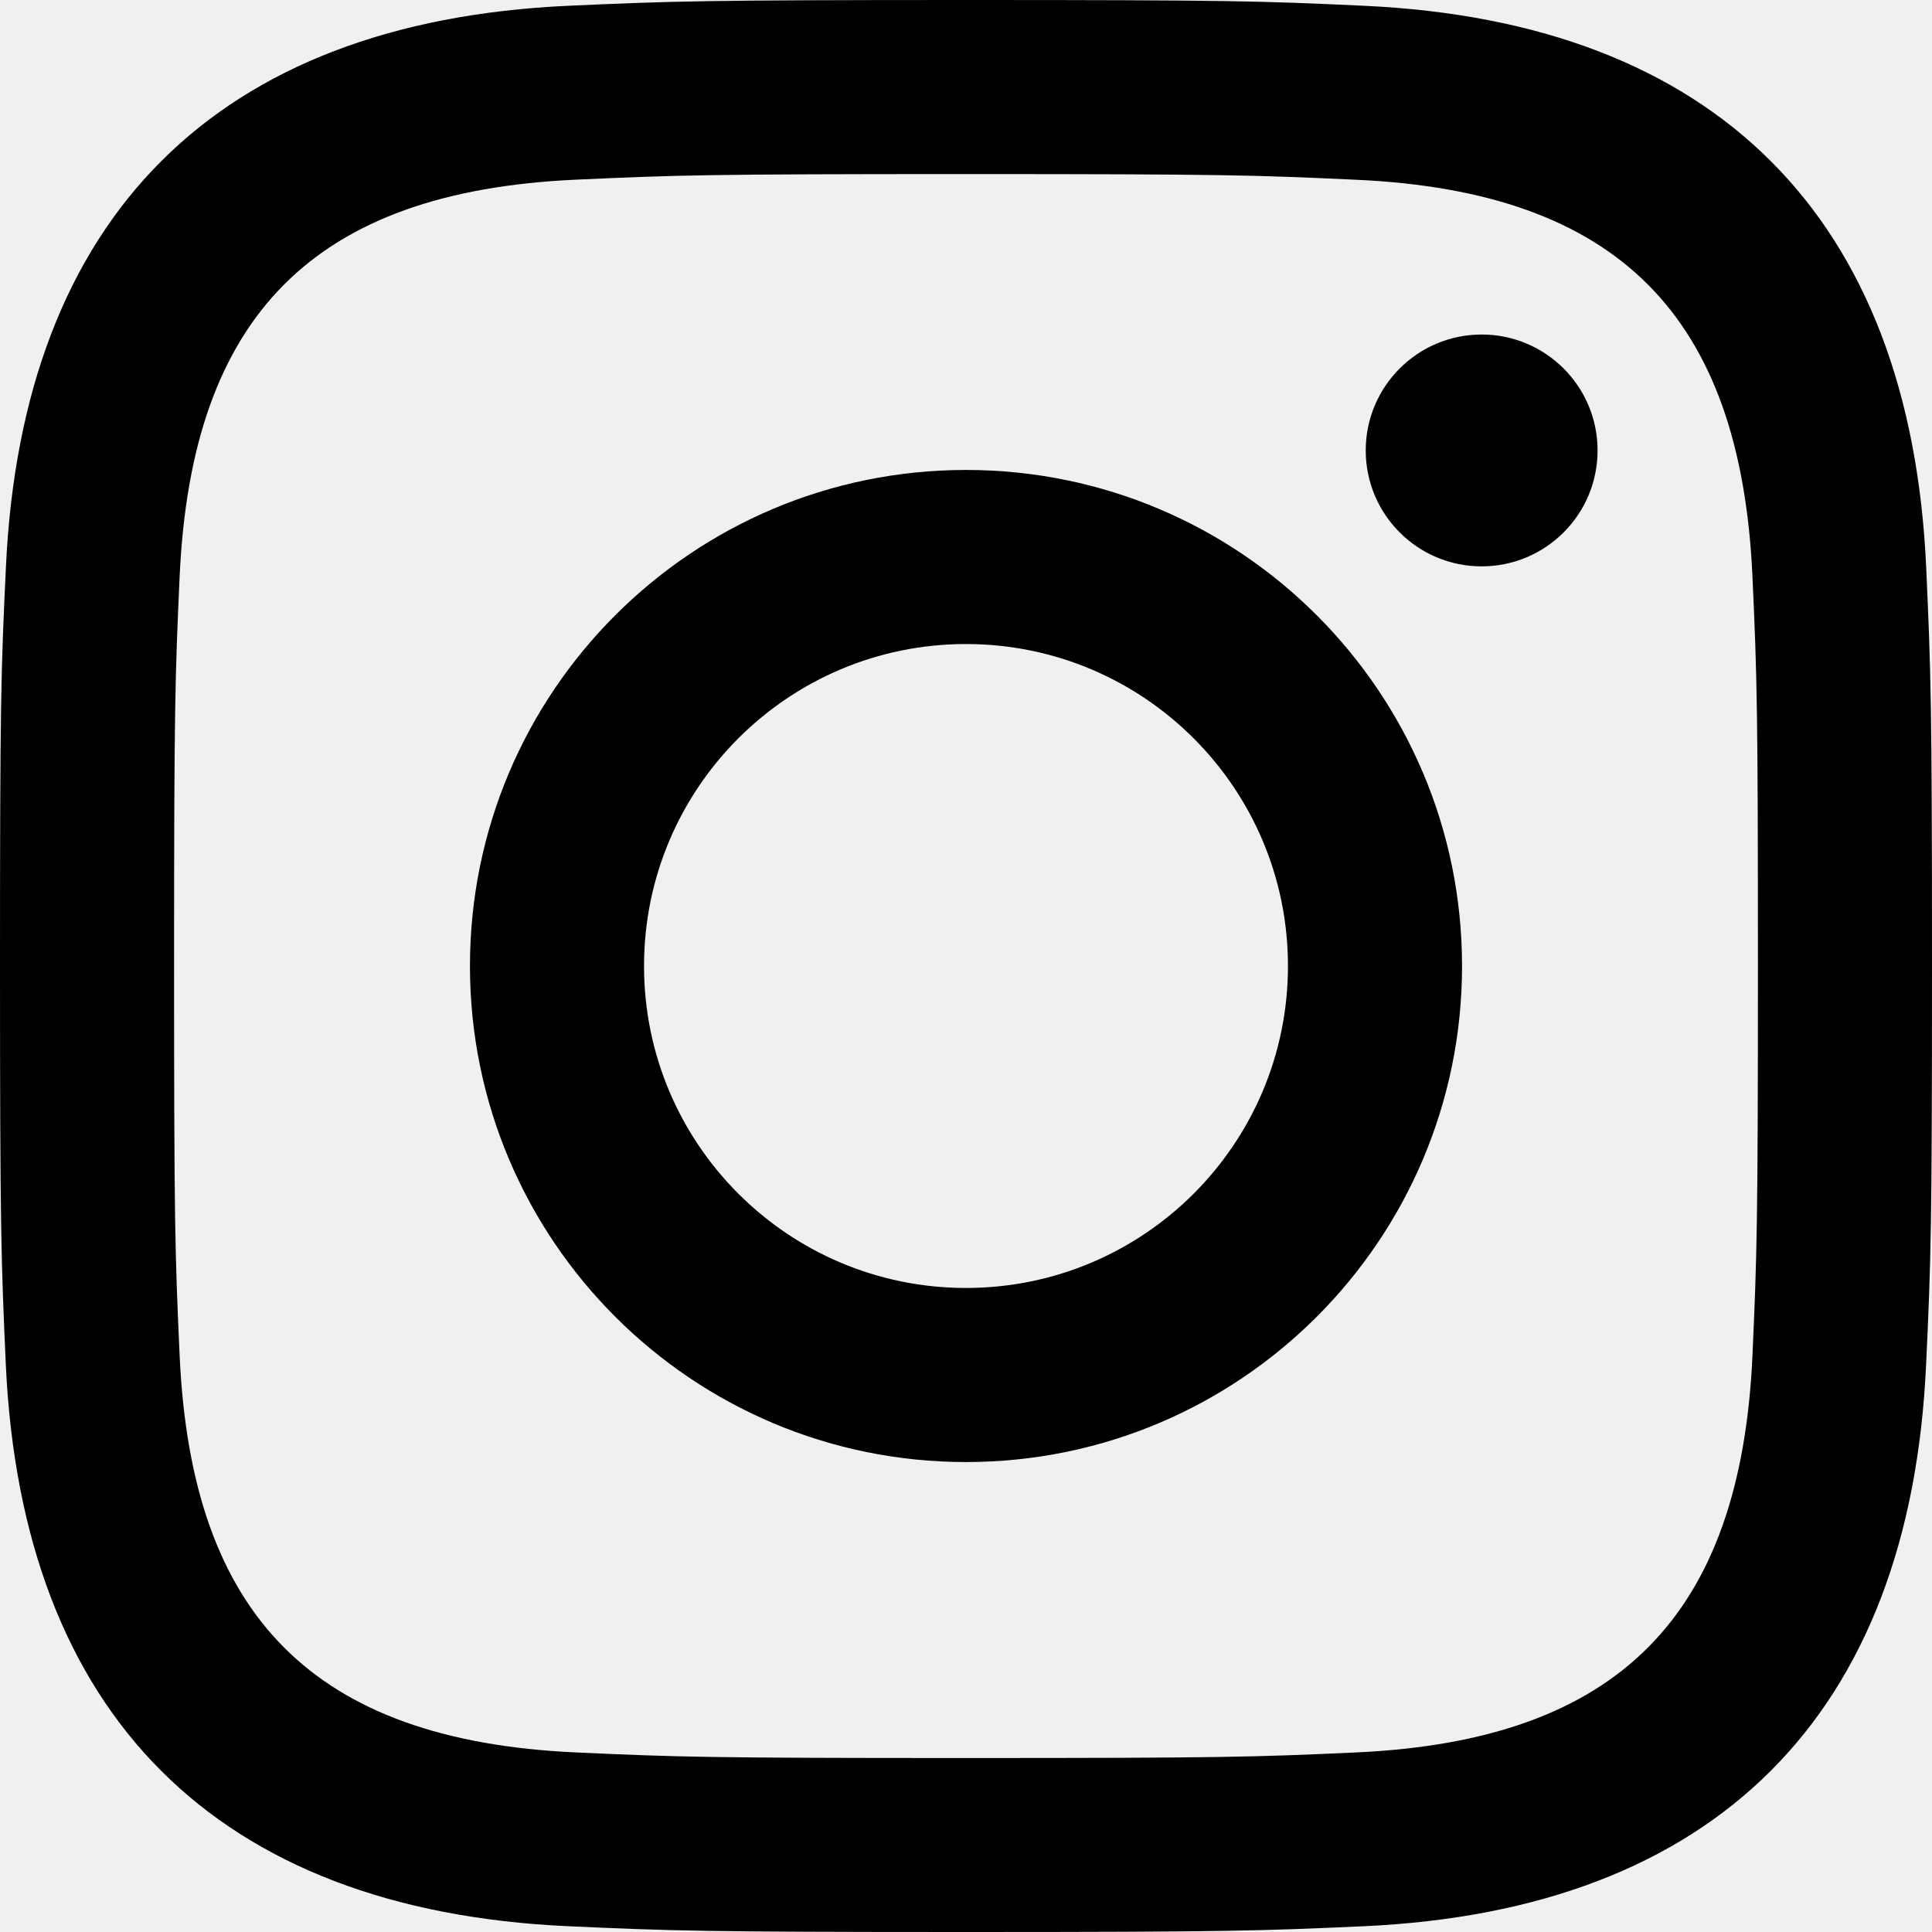
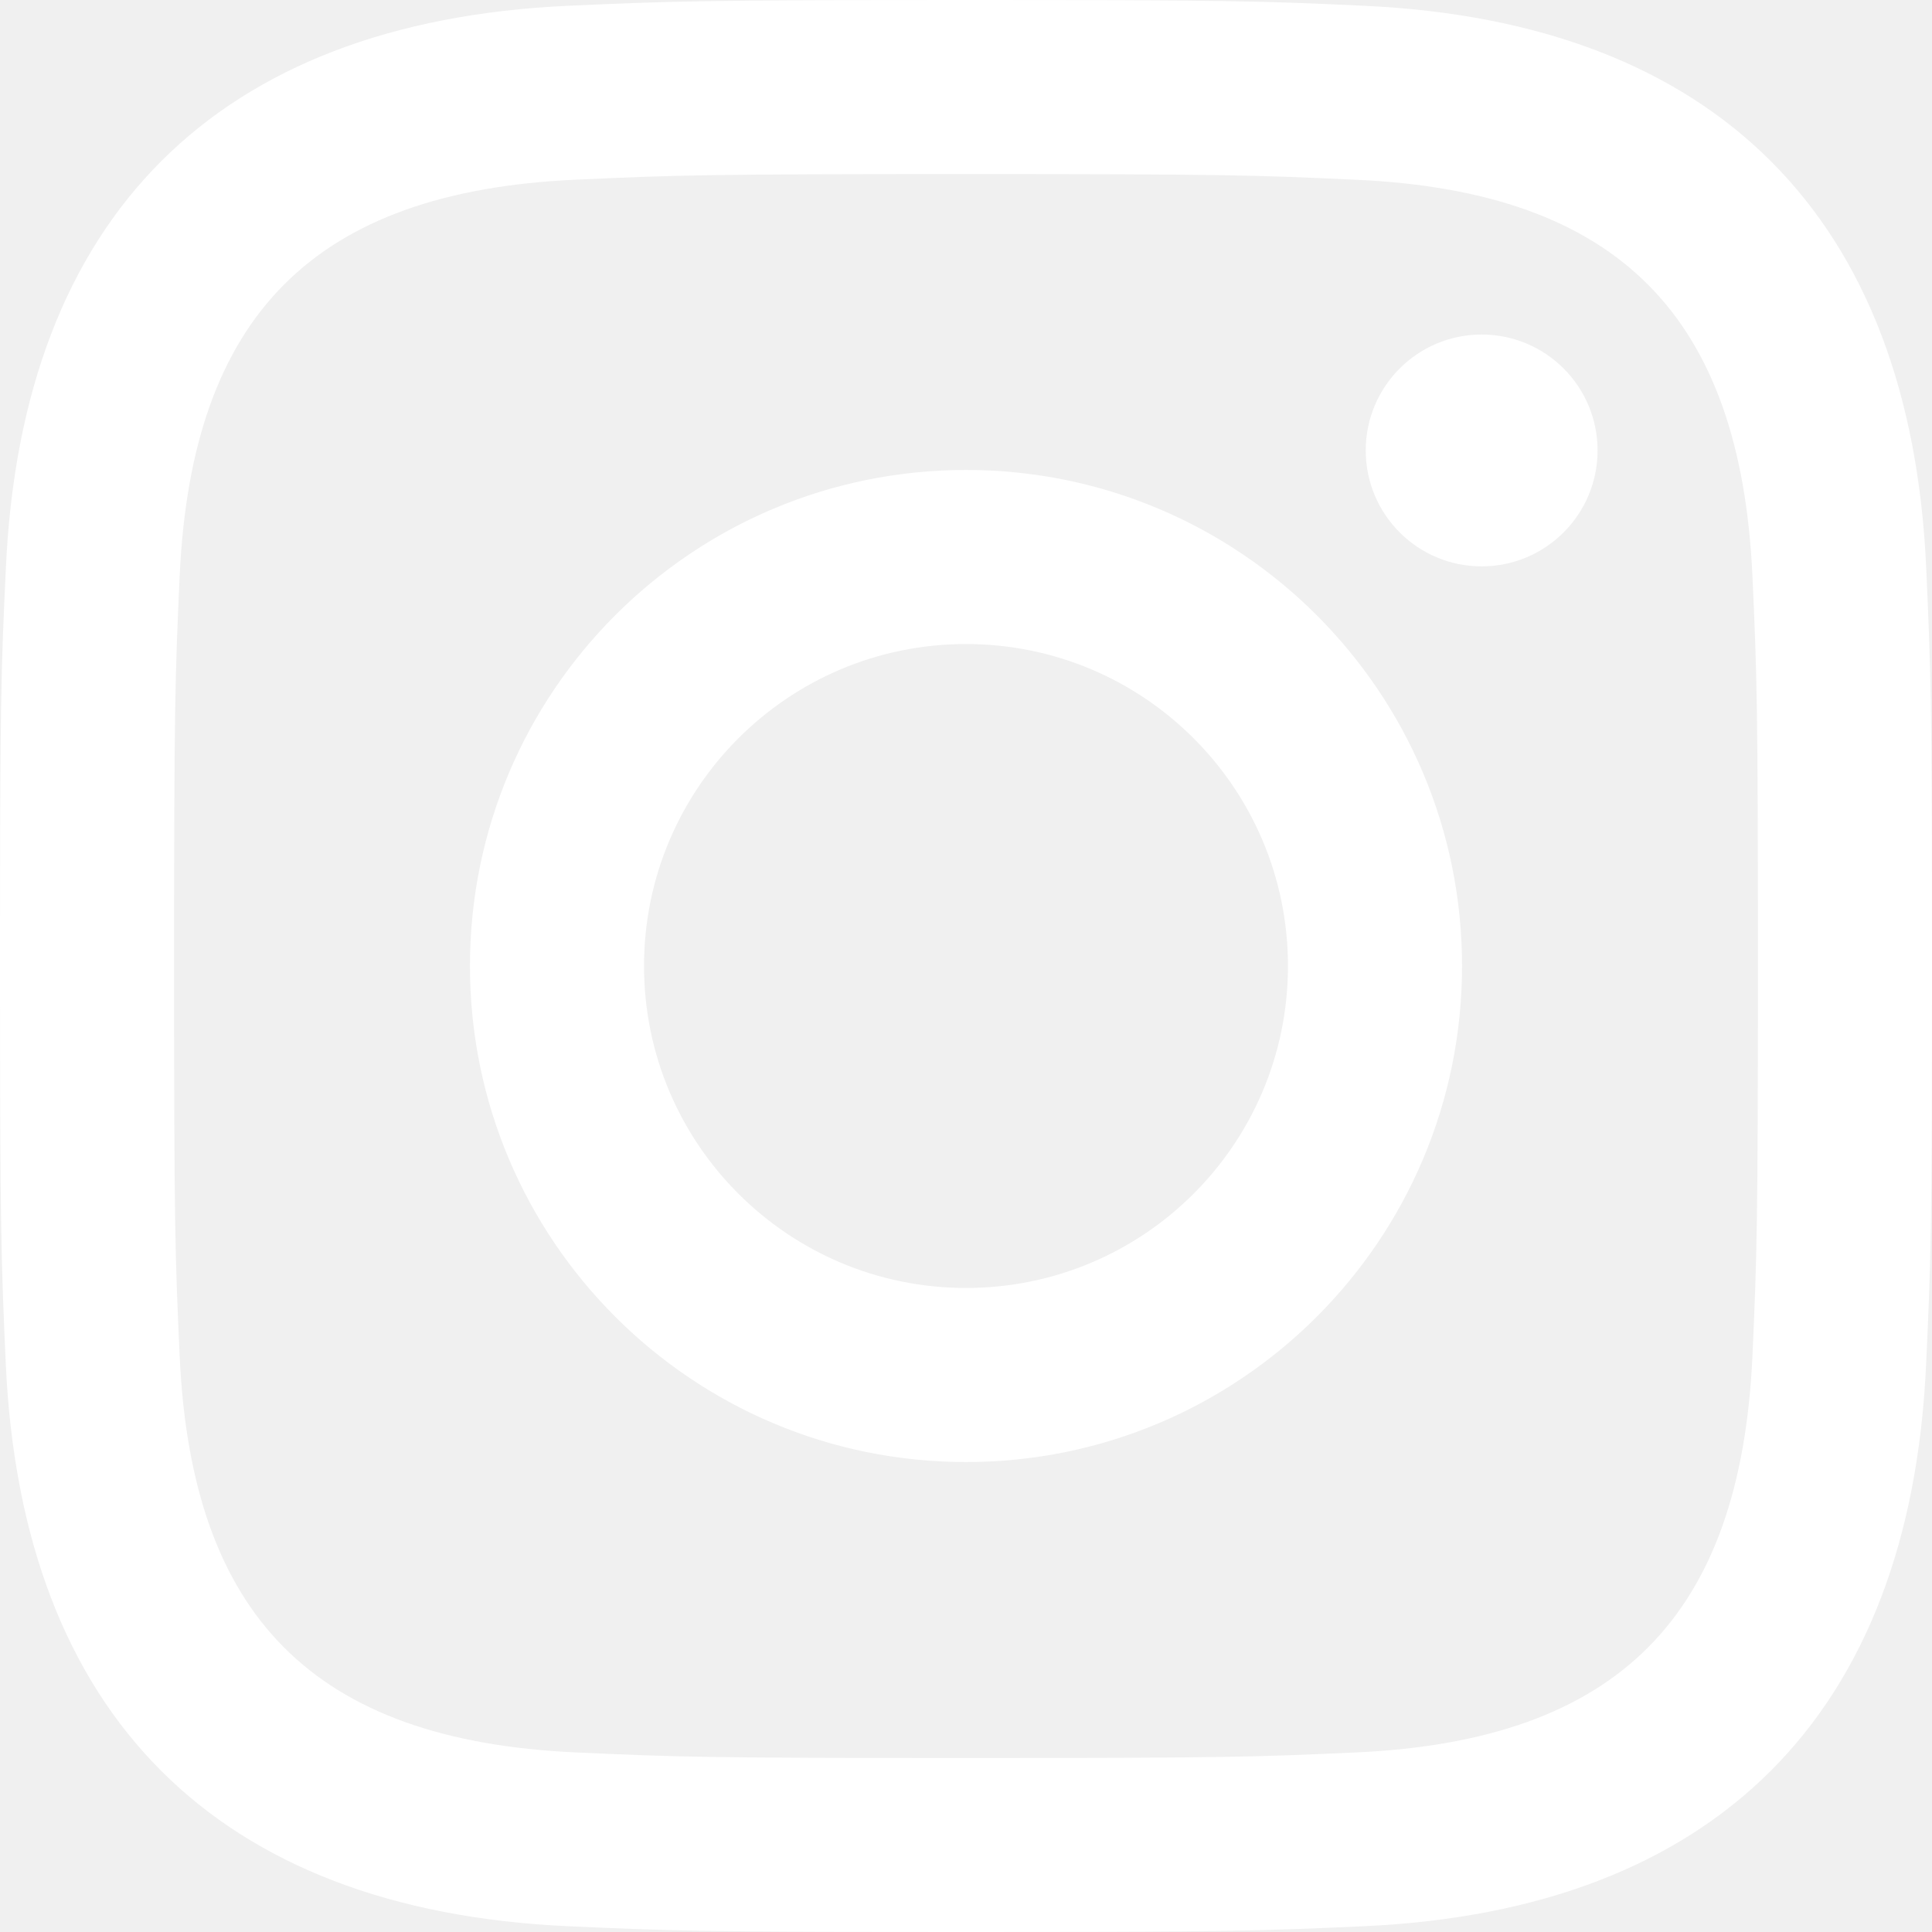
<svg xmlns="http://www.w3.org/2000/svg" width="20" height="20">
-   <path d="M10 1.802c2.67 0 2.987.01 4.042.059 2.71.123 3.975 1.409 4.099 4.099.048 1.054.057 1.37.057 4.04 0 2.672-.01 2.988-.057 4.042-.124 2.687-1.387 3.975-4.1 4.099-1.054.048-1.37.058-4.041.058-2.67 0-2.987-.01-4.04-.058-2.718-.124-3.977-1.416-4.1-4.1-.048-1.054-.058-1.37-.058-4.041 0-2.67.01-2.986.058-4.04.124-2.69 1.387-3.977 4.1-4.1 1.054-.048 1.37-.058 4.04-.058ZM10 0C7.284 0 6.944.012 5.877.06 2.246.227.227 2.242.061 5.877.01 6.944 0 7.284 0 10s.012 3.057.06 4.123c.167 3.632 2.182 5.65 5.817 5.817 1.067.048 1.407.06 4.123.06s3.057-.012 4.123-.06c3.629-.167 5.652-2.182 5.816-5.817.05-1.066.061-1.407.061-4.123s-.012-3.056-.06-4.122C19.777 2.249 17.76.228 14.124.06 13.057.01 12.716 0 10 0Zm0 4.865a5.135 5.135 0 1 0 0 10.27 5.135 5.135 0 0 0 0-10.27Zm0 8.468a3.333 3.333 0 1 1 0-6.666 3.333 3.333 0 0 1 0 6.666Zm5.338-9.87a1.2 1.2 0 1 0 0 2.4 1.2 1.2 0 0 0 0-2.4Z" />
+   <path d="M10 1.802c2.67 0 2.987.01 4.042.059 2.71.123 3.975 1.409 4.099 4.099.048 1.054.057 1.37.057 4.04 0 2.672-.01 2.988-.057 4.042-.124 2.687-1.387 3.975-4.1 4.099-1.054.048-1.37.058-4.041.058-2.67 0-2.987-.01-4.04-.058-2.718-.124-3.977-1.416-4.1-4.1-.048-1.054-.058-1.37-.058-4.041 0-2.67.01-2.986.058-4.04.124-2.69 1.387-3.977 4.1-4.1 1.054-.048 1.37-.058 4.04-.058ZM10 0C7.284 0 6.944.012 5.877.06 2.246.227.227 2.242.061 5.877.01 6.944 0 7.284 0 10s.012 3.057.06 4.123c.167 3.632 2.182 5.65 5.817 5.817 1.067.048 1.407.06 4.123.06s3.057-.012 4.123-.06c3.629-.167 5.652-2.182 5.816-5.817.05-1.066.061-1.407.061-4.123s-.012-3.056-.06-4.122C19.777 2.249 17.76.228 14.124.06 13.057.01 12.716 0 10 0Zm0 4.865a5.135 5.135 0 1 0 0 10.27 5.135 5.135 0 0 0 0-10.27Zm0 8.468a3.333 3.333 0 1 1 0-6.666 3.333 3.333 0 0 1 0 6.666Zm5.338-9.87a1.2 1.2 0 1 0 0 2.4 1.2 1.2 0 0 0 0-2.4Z" fill="#FFF" />
</svg>
